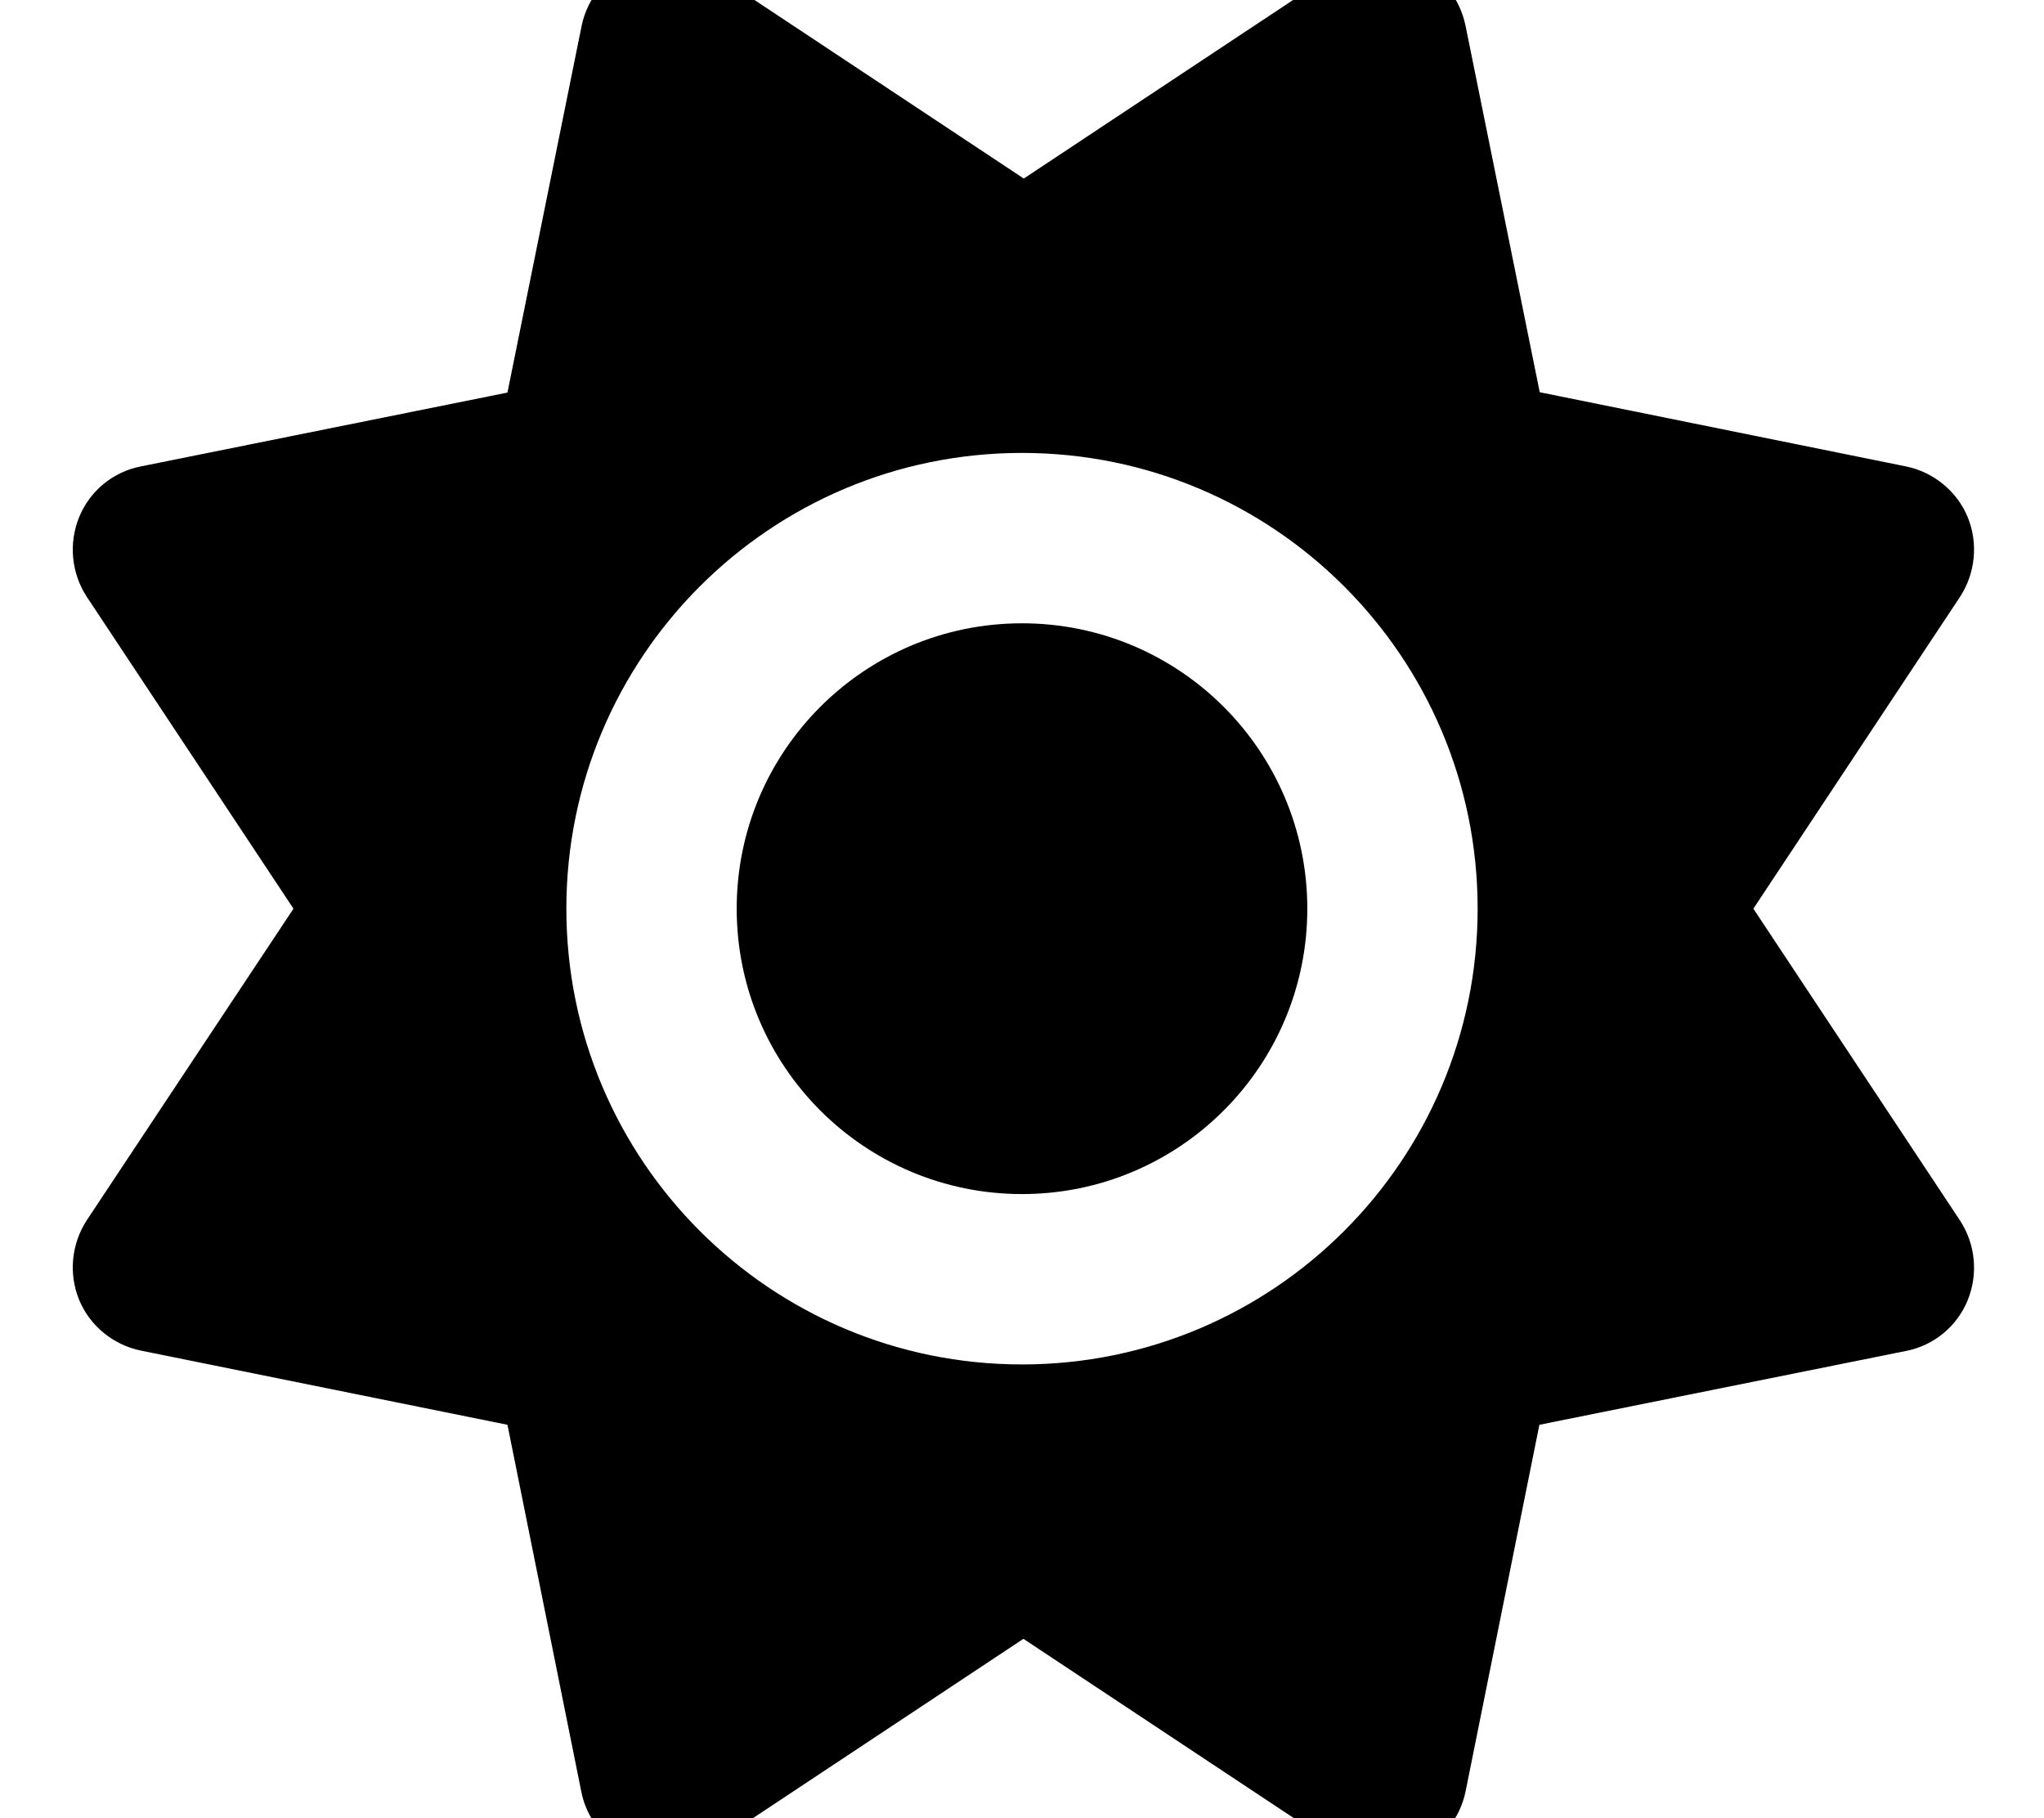
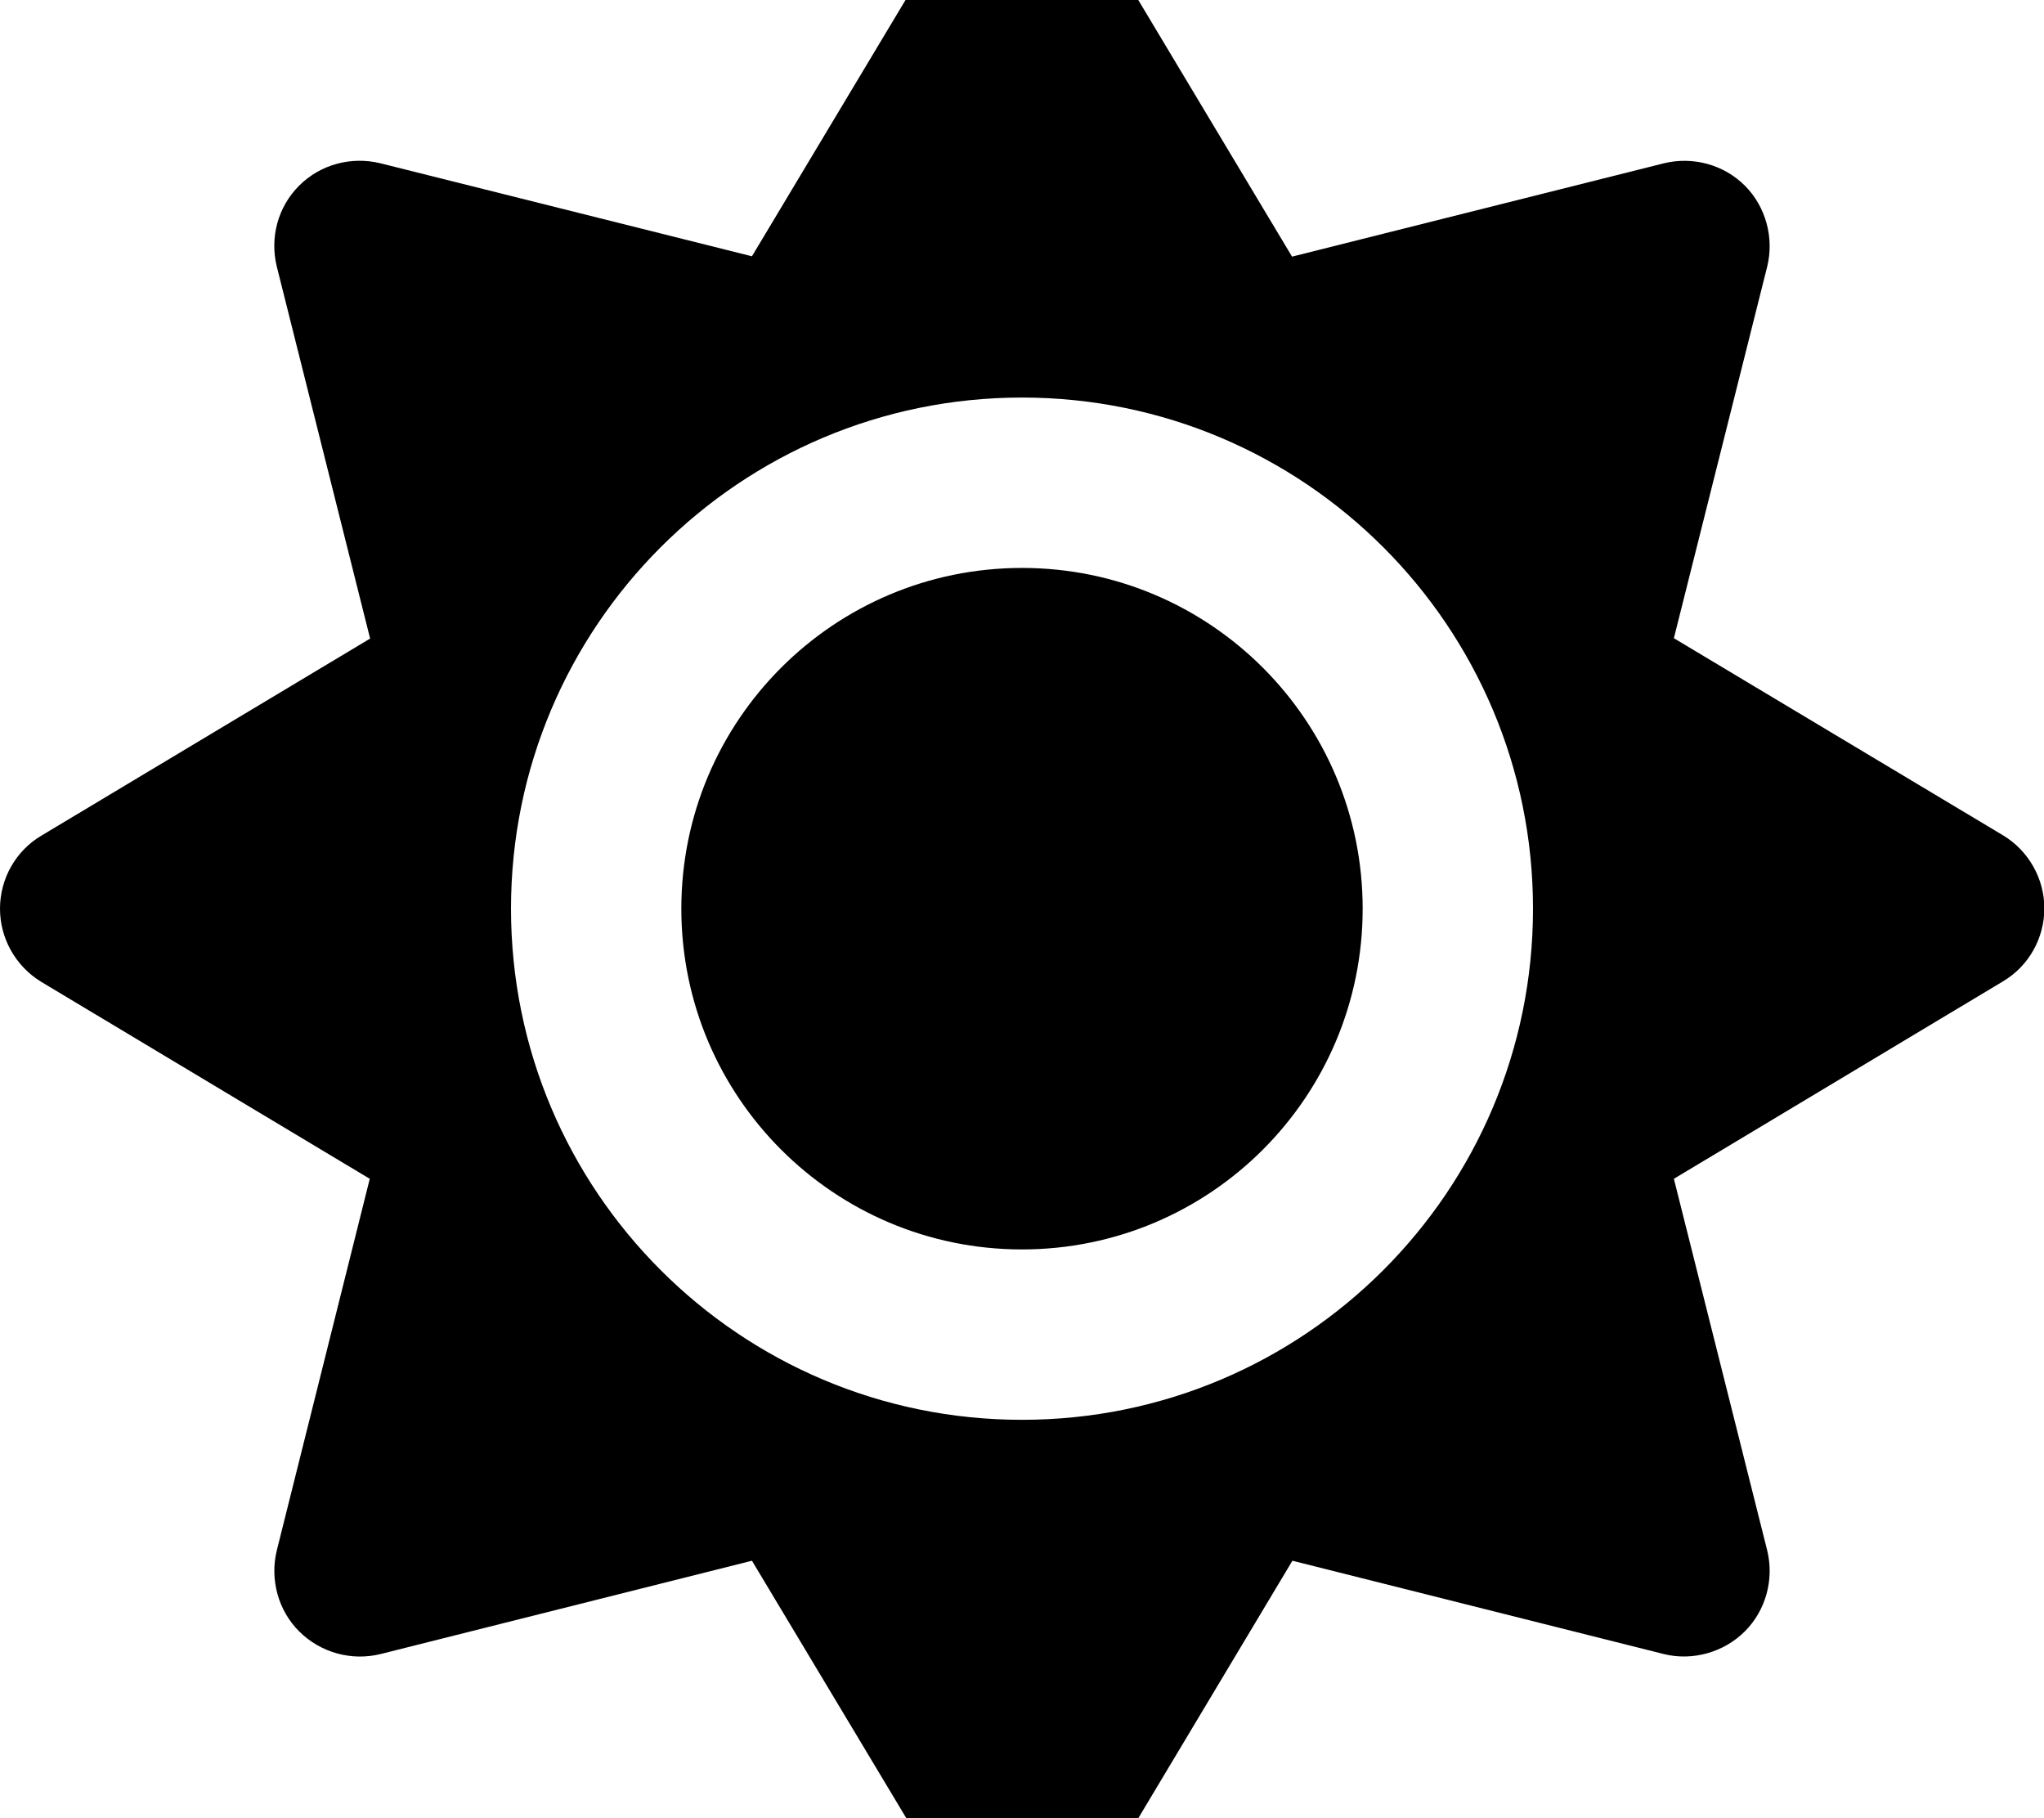
<svg xmlns="http://www.w3.org/2000/svg" viewBox="0 0 576 512">
-   <path fill="currentColor" d="M178.2-10.1c7.4-3.1 15.8-2.2 22.5 2.2l87.8 58.2 87.8-58.2c6.7-4.4 15.1-5.2 22.5-2.2S411.4-.5 413 7.3l20.9 103.2 103.2 20.9c7.8 1.6 14.4 7 17.4 14.3s2.2 15.8-2.2 22.5l-58.2 87.8 58.2 87.8c4.4 6.7 5.2 15.1 2.2 22.5s-9.6 12.8-17.4 14.3L433.8 401.4 413 504.7c-1.6 7.8-7 14.4-14.3 17.4s-15.8 2.2-22.5-2.2l-87.8-58.2-87.8 58.2c-6.7 4.4-15.1 5.2-22.5 2.2s-12.8-9.6-14.3-17.4L143 401.4 39.7 380.5c-7.8-1.6-14.4-7-17.4-14.3s-2.2-15.8 2.2-22.5L82.7 256 24.5 168.2c-4.4-6.7-5.2-15.1-2.2-22.5s9.6-12.8 17.4-14.3L143 110.6 163.9 7.3c1.6-7.8 7-14.4 14.3-17.4zM207.6 256a80.4 80.4 0 1 1 160.8 0 80.4 80.4 0 1 1 -160.8 0zm208.8 0a128.4 128.4 0 1 0 -256.8 0 128.4 128.4 0 1 0 256.8 0z" />
+   <path fill="currentColor" d="M288-32c8.4 0 16.3 4.4 20.6 11.7L364.1 72.3 468.9 46c8.2-2 16.9 .4 22.8 6.3S500 67 498 75.1l-26.3 104.7 92.7 55.5c7.2 4.3 11.7 12.2 11.7 20.6s-4.4 16.3-11.7 20.6L471.7 332.1 498 436.8c2 8.2-.4 16.9-6.3 22.8S477 468 468.9 466l-104.7-26.3-55.5 92.7c-4.3 7.2-12.2 11.7-20.6 11.7s-16.3-4.4-20.6-11.7L211.9 439.7 107.2 466c-8.2 2-16.8-.4-22.8-6.3S76 445 78 436.8l26.2-104.7-92.6-55.5C4.4 272.2 0 264.4 0 256s4.4-16.3 11.7-20.6L104.3 179.9 78 75.1c-2-8.2 .3-16.8 6.3-22.8S99 44 107.2 46l104.7 26.2 55.5-92.6 1.8-2.6c4.5-5.7 11.4-9.1 18.8-9.1zm0 144a144 144 0 1 0 0 288 144 144 0 1 0 0-288zm0 240a96 96 0 1 1 0-192 96 96 0 1 1 0 192z" />
</svg>
